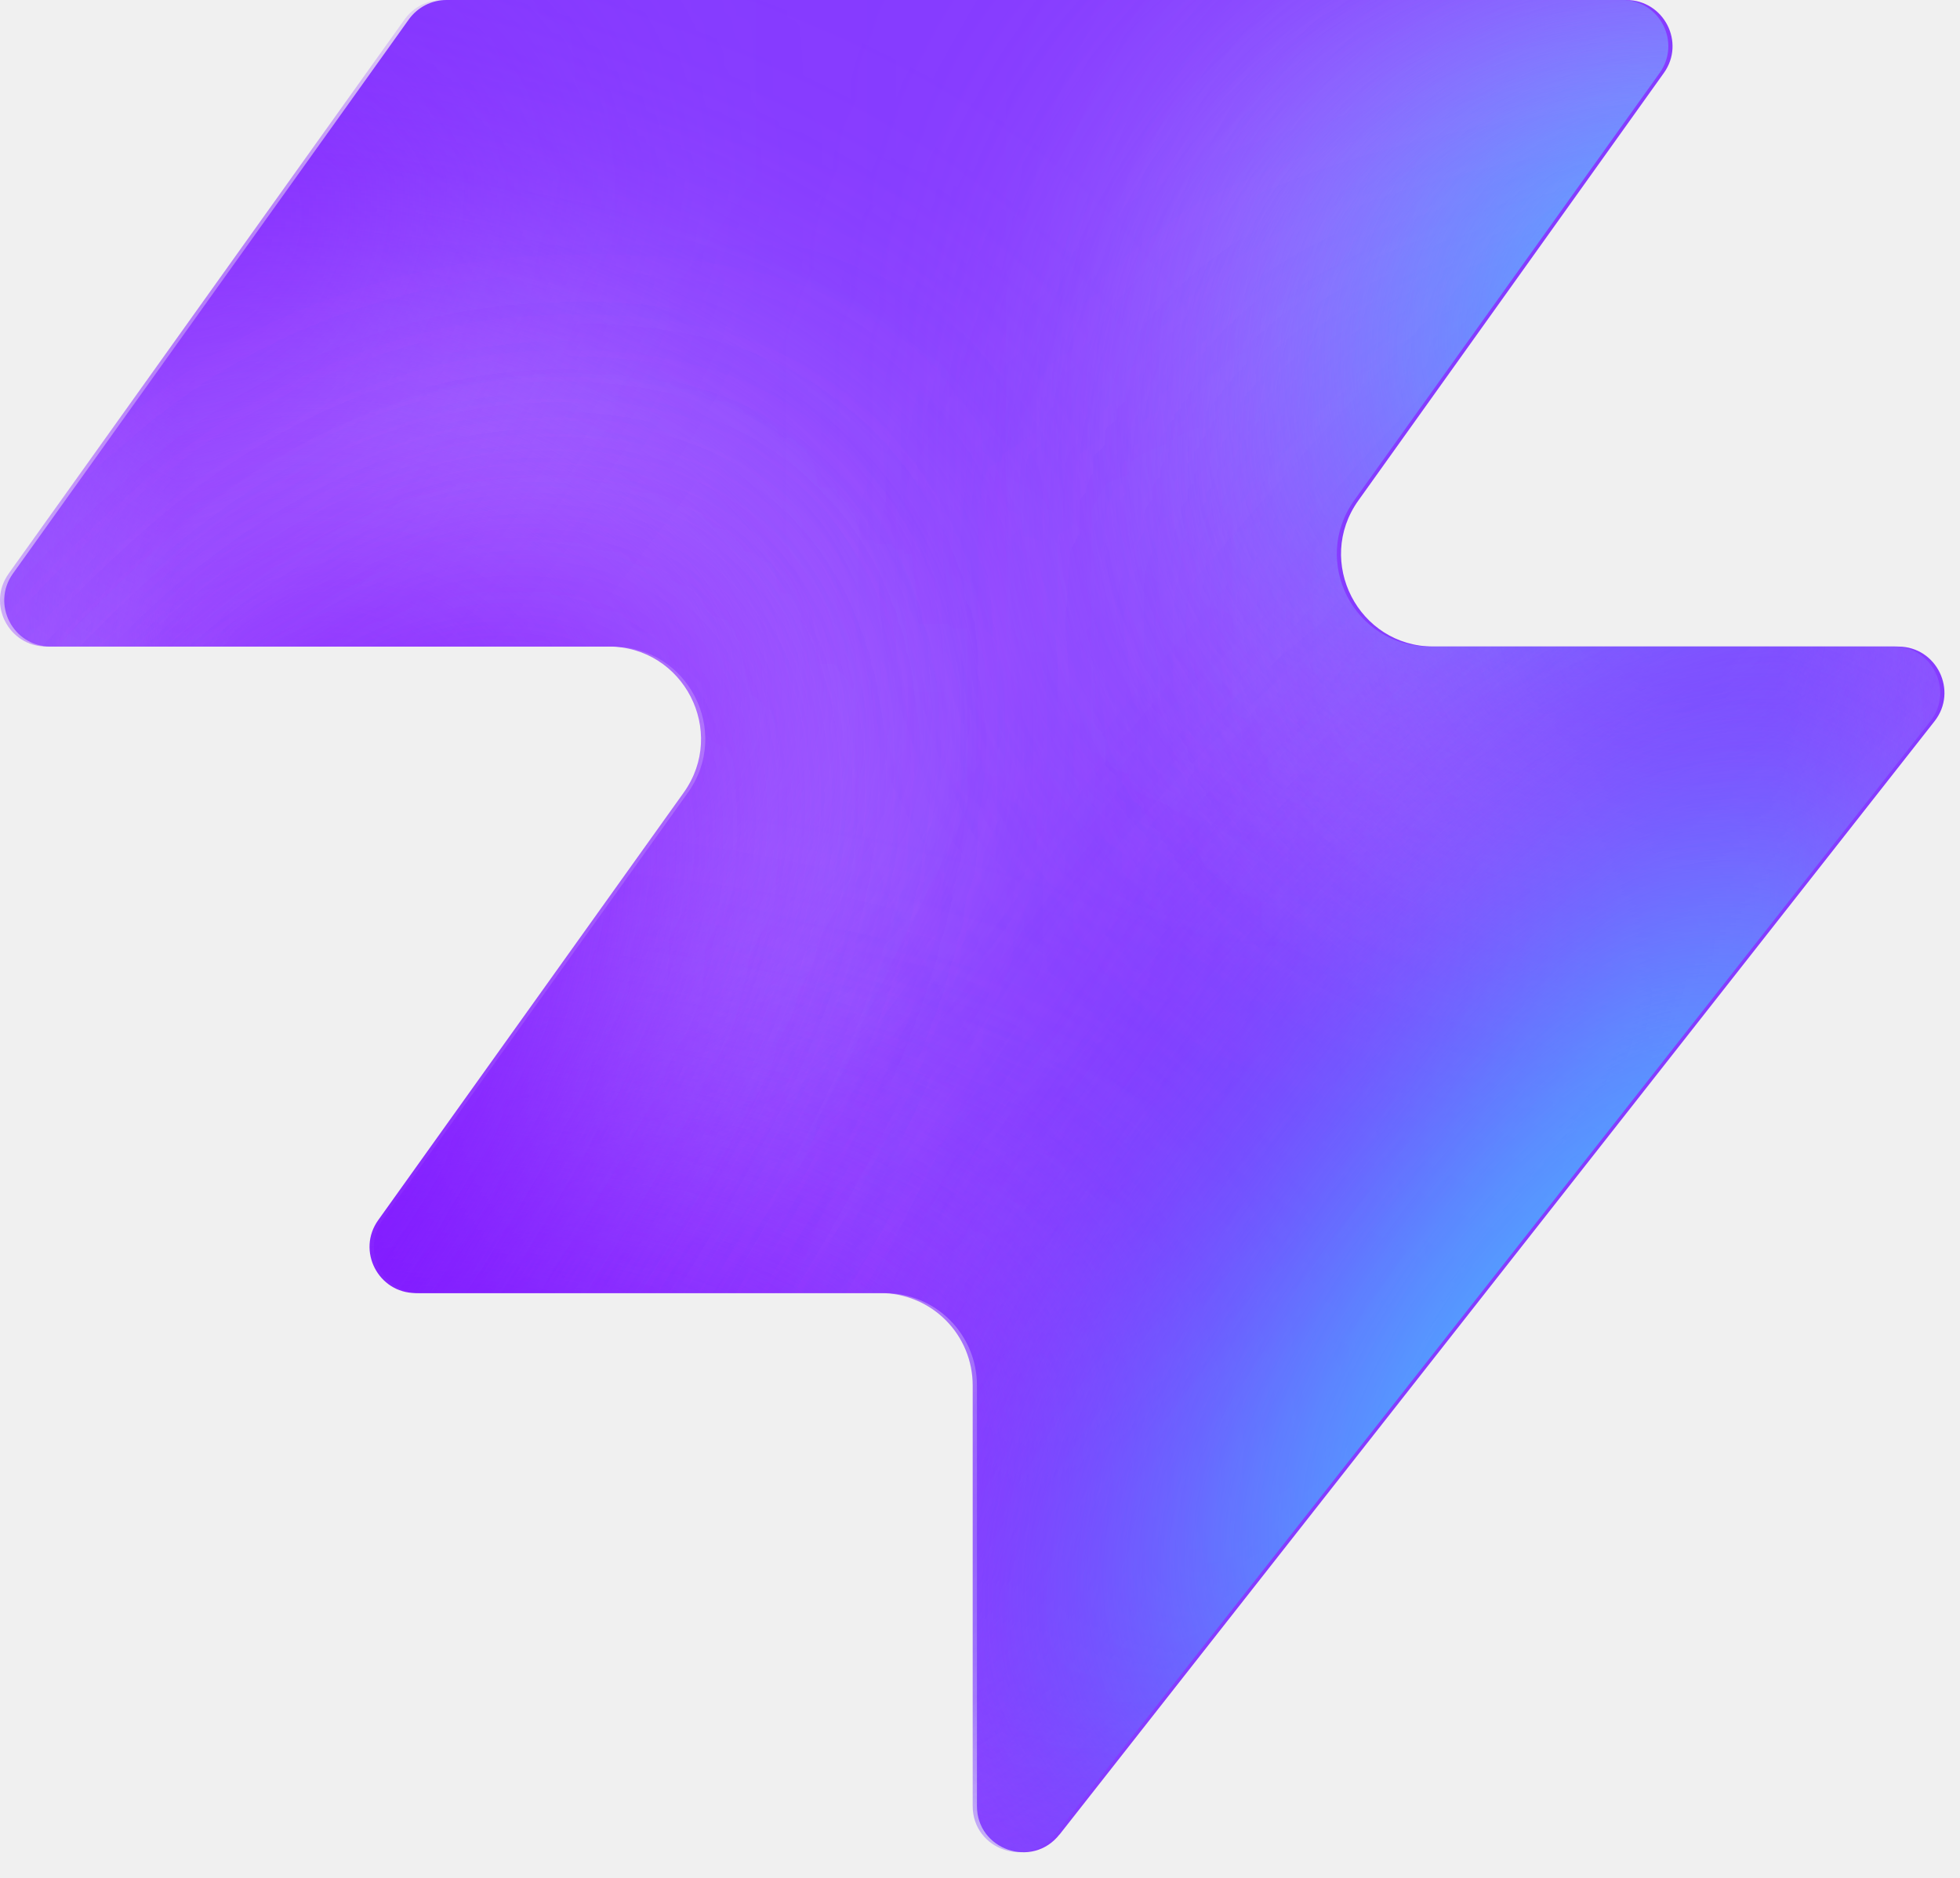
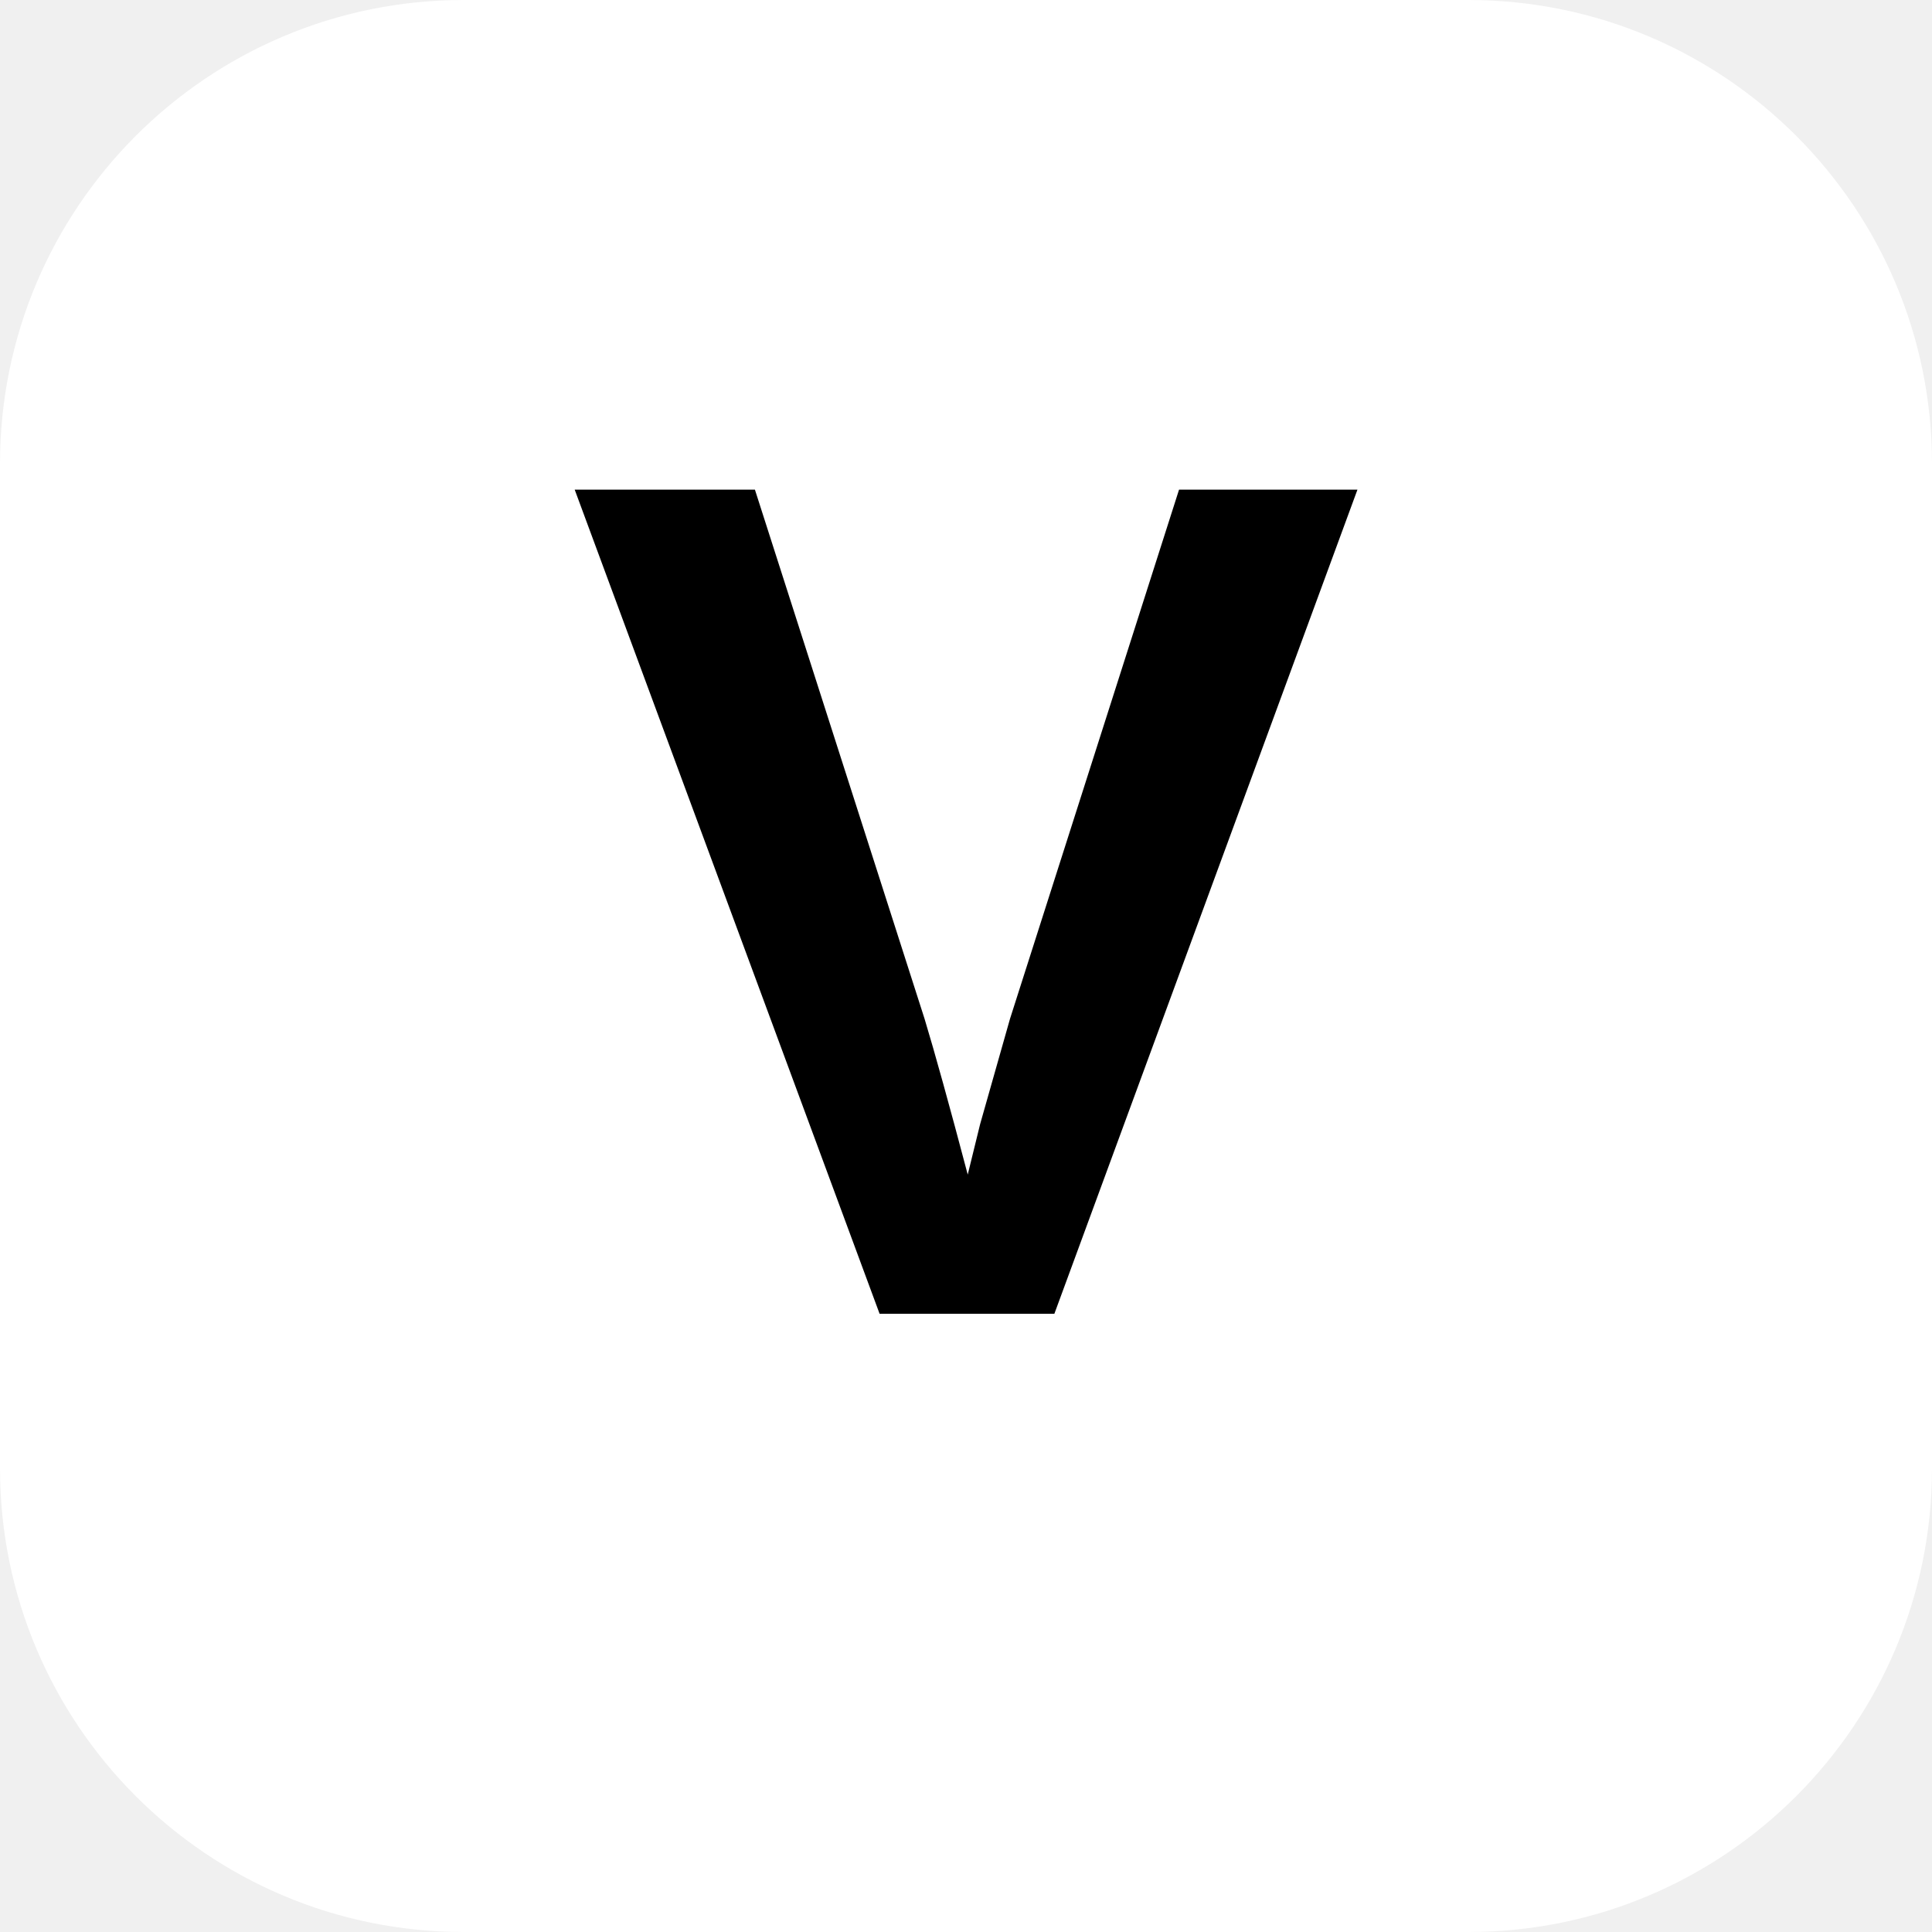
- <svg xmlns="http://www.w3.org/2000/svg" width="48" height="46" fill="none" viewBox="0 0 48 46">
-   <path fill="#863bff" d="M25.946 44.938c-.664.845-2.021.375-2.021-.698V33.937a2.26 2.26 0 0 0-2.262-2.262H10.287c-.92 0-1.456-1.04-.92-1.788l7.48-10.471c1.07-1.497 0-3.578-1.842-3.578H1.237c-.92 0-1.456-1.04-.92-1.788L10.013.474c.214-.297.556-.474.92-.474h28.894c.92 0 1.456 1.04.92 1.788l-7.48 10.471c-1.07 1.498 0 3.579 1.842 3.579h11.377c.943 0 1.473 1.088.89 1.83L25.947 44.94z" style="fill:#863bff;fill:color(display-p3 .525 .23 1);fill-opacity:1" />
-   <mask id="a" width="48" height="46" x="0" y="0" maskUnits="userSpaceOnUse" style="mask-type:alpha">
-     <path fill="#000" d="M25.842 44.938c-.664.844-2.021.375-2.021-.698V33.937a2.26 2.26 0 0 0-2.262-2.262H10.183c-.92 0-1.456-1.04-.92-1.788l7.48-10.471c1.07-1.498 0-3.579-1.842-3.579H1.133c-.92 0-1.456-1.04-.92-1.787L9.91.473c.214-.297.556-.474.92-.474h28.894c.92 0 1.456 1.04.92 1.788l-7.48 10.471c-1.07 1.498 0 3.578 1.842 3.578h11.377c.943 0 1.473 1.088.89 1.832L25.843 44.94z" style="fill:#000;fill-opacity:1" />
-   </mask>
-   <g mask="url(#a)">
-     <g filter="url(#b)">
-       <ellipse cx="5.508" cy="14.704" fill="#ede6ff" rx="5.508" ry="14.704" style="fill:#ede6ff;fill:color(display-p3 .927 .903 1);fill-opacity:1" transform="matrix(.00324 1 1 -.00324 -4.47 31.516)" />
-     </g>
-     <g filter="url(#c)">
-       <ellipse cx="10.399" cy="29.851" fill="#ede6ff" rx="10.399" ry="29.851" style="fill:#ede6ff;fill:color(display-p3 .927 .903 1);fill-opacity:1" transform="matrix(.00324 1 1 -.00324 -39.328 7.883)" />
-     </g>
-     <g filter="url(#d)">
-       <ellipse cx="5.508" cy="30.487" fill="#7e14ff" rx="5.508" ry="30.487" style="fill:#7e14ff;fill:color(display-p3 .492 .077 1);fill-opacity:1" transform="rotate(89.814 -25.913 -14.639)scale(1 -1)" />
-     </g>
-     <g filter="url(#e)">
-       <ellipse cx="5.508" cy="30.599" fill="#7e14ff" rx="5.508" ry="30.599" style="fill:#7e14ff;fill:color(display-p3 .492 .077 1);fill-opacity:1" transform="rotate(89.814 -32.644 -3.334)scale(1 -1)" />
-     </g>
-     <g filter="url(#f)">
-       <ellipse cx="5.508" cy="30.599" fill="#7e14ff" rx="5.508" ry="30.599" style="fill:#7e14ff;fill:color(display-p3 .492 .077 1);fill-opacity:1" transform="matrix(.00324 1 1 -.00324 -34.34 30.47)" />
-     </g>
-     <g filter="url(#g)">
-       <ellipse cx="14.072" cy="22.078" fill="#ede6ff" rx="14.072" ry="22.078" style="fill:#ede6ff;fill:color(display-p3 .927 .903 1);fill-opacity:1" transform="rotate(93.35 24.506 48.493)scale(-1 1)" />
-     </g>
-     <g filter="url(#h)">
-       <ellipse cx="3.47" cy="21.501" fill="#7e14ff" rx="3.47" ry="21.501" style="fill:#7e14ff;fill:color(display-p3 .492 .077 1);fill-opacity:1" transform="rotate(89.009 28.708 47.59)scale(-1 1)" />
-     </g>
-     <g filter="url(#i)">
-       <ellipse cx="3.47" cy="21.501" fill="#7e14ff" rx="3.47" ry="21.501" style="fill:#7e14ff;fill:color(display-p3 .492 .077 1);fill-opacity:1" transform="rotate(89.009 28.708 47.59)scale(-1 1)" />
-     </g>
-     <g filter="url(#j)">
-       <ellipse cx=".387" cy="8.972" fill="#7e14ff" rx="4.407" ry="29.108" style="fill:#7e14ff;fill:color(display-p3 .492 .077 1);fill-opacity:1" transform="rotate(39.51 .387 8.972)" />
-     </g>
-     <g filter="url(#k)">
-       <ellipse cx="47.523" cy="-6.092" fill="#7e14ff" rx="4.407" ry="29.108" style="fill:#7e14ff;fill:color(display-p3 .492 .077 1);fill-opacity:1" transform="rotate(37.892 47.523 -6.092)" />
-     </g>
-     <g filter="url(#l)">
-       <ellipse cx="41.412" cy="6.333" fill="#47bfff" rx="5.971" ry="9.665" style="fill:#47bfff;fill:color(display-p3 .28 .748 1);fill-opacity:1" transform="rotate(37.892 41.412 6.333)" />
-     </g>
-     <g filter="url(#m)">
-       <ellipse cx="-1.879" cy="38.332" fill="#7e14ff" rx="4.407" ry="29.108" style="fill:#7e14ff;fill:color(display-p3 .492 .077 1);fill-opacity:1" transform="rotate(37.892 -1.88 38.332)" />
-     </g>
-     <g filter="url(#n)">
-       <ellipse cx="-1.879" cy="38.332" fill="#7e14ff" rx="4.407" ry="29.108" style="fill:#7e14ff;fill:color(display-p3 .492 .077 1);fill-opacity:1" transform="rotate(37.892 -1.88 38.332)" />
-     </g>
-     <g filter="url(#o)">
-       <ellipse cx="35.651" cy="29.907" fill="#7e14ff" rx="4.407" ry="29.108" style="fill:#7e14ff;fill:color(display-p3 .492 .077 1);fill-opacity:1" transform="rotate(37.892 35.651 29.907)" />
-     </g>
-     <g filter="url(#p)">
-       <ellipse cx="38.418" cy="32.4" fill="#47bfff" rx="5.971" ry="15.297" style="fill:#47bfff;fill:color(display-p3 .28 .748 1);fill-opacity:1" transform="rotate(37.892 38.418 32.4)" />
-     </g>
-   </g>
-   <defs>
-     <filter id="b" width="60.045" height="41.654" x="-19.77" y="16.149" color-interpolation-filters="sRGB" filterUnits="userSpaceOnUse">
-       <feFlood flood-opacity="0" result="BackgroundImageFix" />
-       <feBlend in="SourceGraphic" in2="BackgroundImageFix" result="shape" />
-       <feGaussianBlur result="effect1_foregroundBlur_2002_17158" stdDeviation="7.659" />
-     </filter>
-     <filter id="c" width="90.34" height="51.437" x="-54.613" y="-7.533" color-interpolation-filters="sRGB" filterUnits="userSpaceOnUse">
-       <feFlood flood-opacity="0" result="BackgroundImageFix" />
-       <feBlend in="SourceGraphic" in2="BackgroundImageFix" result="shape" />
-       <feGaussianBlur result="effect1_foregroundBlur_2002_17158" stdDeviation="7.659" />
-     </filter>
-     <filter id="d" width="79.355" height="29.4" x="-49.64" y="2.03" color-interpolation-filters="sRGB" filterUnits="userSpaceOnUse">
-       <feFlood flood-opacity="0" result="BackgroundImageFix" />
-       <feBlend in="SourceGraphic" in2="BackgroundImageFix" result="shape" />
-       <feGaussianBlur result="effect1_foregroundBlur_2002_17158" stdDeviation="4.596" />
-     </filter>
-     <filter id="e" width="79.579" height="29.4" x="-45.045" y="20.029" color-interpolation-filters="sRGB" filterUnits="userSpaceOnUse">
-       <feFlood flood-opacity="0" result="BackgroundImageFix" />
-       <feBlend in="SourceGraphic" in2="BackgroundImageFix" result="shape" />
-       <feGaussianBlur result="effect1_foregroundBlur_2002_17158" stdDeviation="4.596" />
-     </filter>
-     <filter id="f" width="79.579" height="29.4" x="-43.513" y="21.178" color-interpolation-filters="sRGB" filterUnits="userSpaceOnUse">
-       <feFlood flood-opacity="0" result="BackgroundImageFix" />
-       <feBlend in="SourceGraphic" in2="BackgroundImageFix" result="shape" />
-       <feGaussianBlur result="effect1_foregroundBlur_2002_17158" stdDeviation="4.596" />
-     </filter>
-     <filter id="g" width="74.749" height="58.852" x="15.756" y="-17.901" color-interpolation-filters="sRGB" filterUnits="userSpaceOnUse">
-       <feFlood flood-opacity="0" result="BackgroundImageFix" />
-       <feBlend in="SourceGraphic" in2="BackgroundImageFix" result="shape" />
-       <feGaussianBlur result="effect1_foregroundBlur_2002_17158" stdDeviation="7.659" />
-     </filter>
-     <filter id="h" width="61.377" height="25.362" x="23.548" y="2.284" color-interpolation-filters="sRGB" filterUnits="userSpaceOnUse">
-       <feFlood flood-opacity="0" result="BackgroundImageFix" />
-       <feBlend in="SourceGraphic" in2="BackgroundImageFix" result="shape" />
-       <feGaussianBlur result="effect1_foregroundBlur_2002_17158" stdDeviation="4.596" />
-     </filter>
-     <filter id="i" width="61.377" height="25.362" x="23.548" y="2.284" color-interpolation-filters="sRGB" filterUnits="userSpaceOnUse">
-       <feFlood flood-opacity="0" result="BackgroundImageFix" />
-       <feBlend in="SourceGraphic" in2="BackgroundImageFix" result="shape" />
-       <feGaussianBlur result="effect1_foregroundBlur_2002_17158" stdDeviation="4.596" />
-     </filter>
-     <filter id="j" width="56.045" height="63.649" x="-27.636" y="-22.853" color-interpolation-filters="sRGB" filterUnits="userSpaceOnUse">
-       <feFlood flood-opacity="0" result="BackgroundImageFix" />
-       <feBlend in="SourceGraphic" in2="BackgroundImageFix" result="shape" />
-       <feGaussianBlur result="effect1_foregroundBlur_2002_17158" stdDeviation="4.596" />
-     </filter>
-     <filter id="k" width="54.814" height="64.646" x="20.116" y="-38.415" color-interpolation-filters="sRGB" filterUnits="userSpaceOnUse">
-       <feFlood flood-opacity="0" result="BackgroundImageFix" />
-       <feBlend in="SourceGraphic" in2="BackgroundImageFix" result="shape" />
-       <feGaussianBlur result="effect1_foregroundBlur_2002_17158" stdDeviation="4.596" />
-     </filter>
-     <filter id="l" width="33.541" height="35.313" x="24.641" y="-11.323" color-interpolation-filters="sRGB" filterUnits="userSpaceOnUse">
-       <feFlood flood-opacity="0" result="BackgroundImageFix" />
-       <feBlend in="SourceGraphic" in2="BackgroundImageFix" result="shape" />
-       <feGaussianBlur result="effect1_foregroundBlur_2002_17158" stdDeviation="4.596" />
-     </filter>
-     <filter id="m" width="54.814" height="64.646" x="-29.286" y="6.009" color-interpolation-filters="sRGB" filterUnits="userSpaceOnUse">
-       <feFlood flood-opacity="0" result="BackgroundImageFix" />
-       <feBlend in="SourceGraphic" in2="BackgroundImageFix" result="shape" />
-       <feGaussianBlur result="effect1_foregroundBlur_2002_17158" stdDeviation="4.596" />
-     </filter>
-     <filter id="n" width="54.814" height="64.646" x="-29.286" y="6.009" color-interpolation-filters="sRGB" filterUnits="userSpaceOnUse">
-       <feFlood flood-opacity="0" result="BackgroundImageFix" />
-       <feBlend in="SourceGraphic" in2="BackgroundImageFix" result="shape" />
-       <feGaussianBlur result="effect1_foregroundBlur_2002_17158" stdDeviation="4.596" />
-     </filter>
-     <filter id="o" width="54.814" height="64.646" x="8.244" y="-2.416" color-interpolation-filters="sRGB" filterUnits="userSpaceOnUse">
-       <feFlood flood-opacity="0" result="BackgroundImageFix" />
-       <feBlend in="SourceGraphic" in2="BackgroundImageFix" result="shape" />
-       <feGaussianBlur result="effect1_foregroundBlur_2002_17158" stdDeviation="4.596" />
-     </filter>
-     <filter id="p" width="39.409" height="43.623" x="18.713" y="10.588" color-interpolation-filters="sRGB" filterUnits="userSpaceOnUse">
-       <feFlood flood-opacity="0" result="BackgroundImageFix" />
-       <feBlend in="SourceGraphic" in2="BackgroundImageFix" result="shape" />
-       <feGaussianBlur result="effect1_foregroundBlur_2002_17158" stdDeviation="4.596" />
-     </filter>
-   </defs>
+ <svg xmlns="http://www.w3.org/2000/svg" viewBox="0 0 100 100">
+   <rect width="100" height="100" rx="24" fill="#ffffff" />
+   <text x="50" y="68" text-anchor="middle" font-family="Arial, sans-serif" font-size="62" font-weight="700" fill="#000000">
+     V
+   </text>
</svg>
